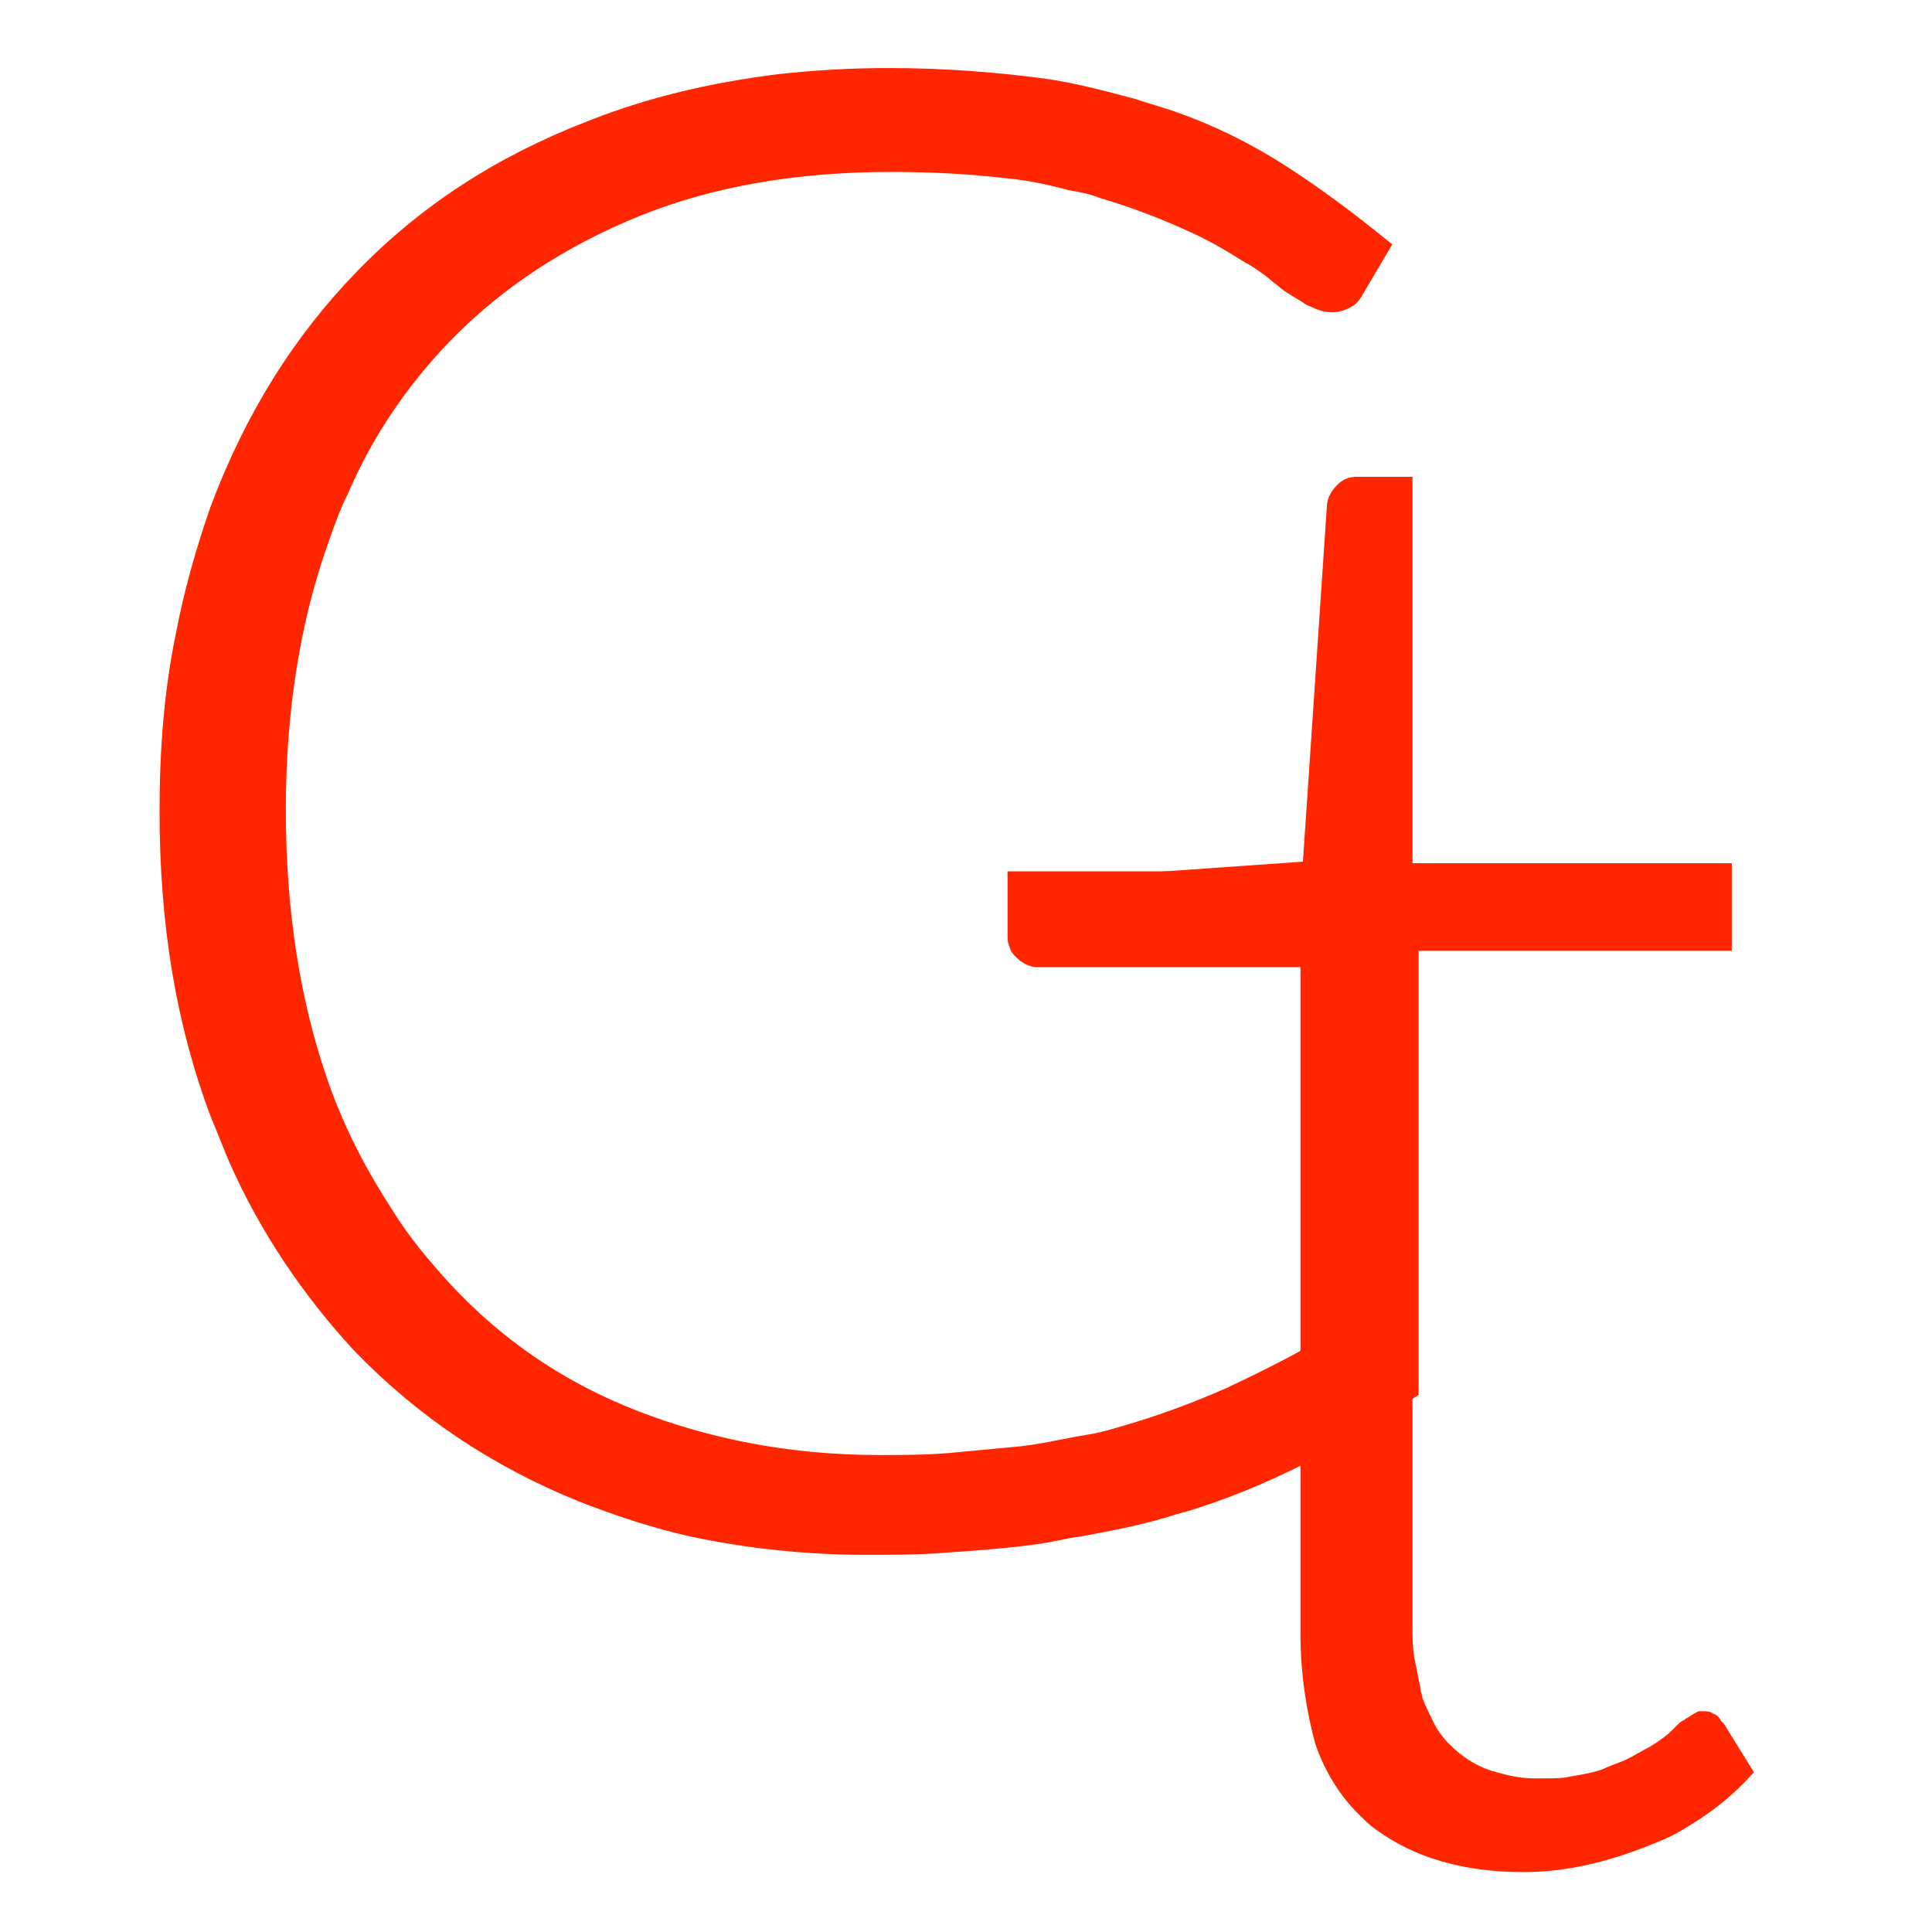
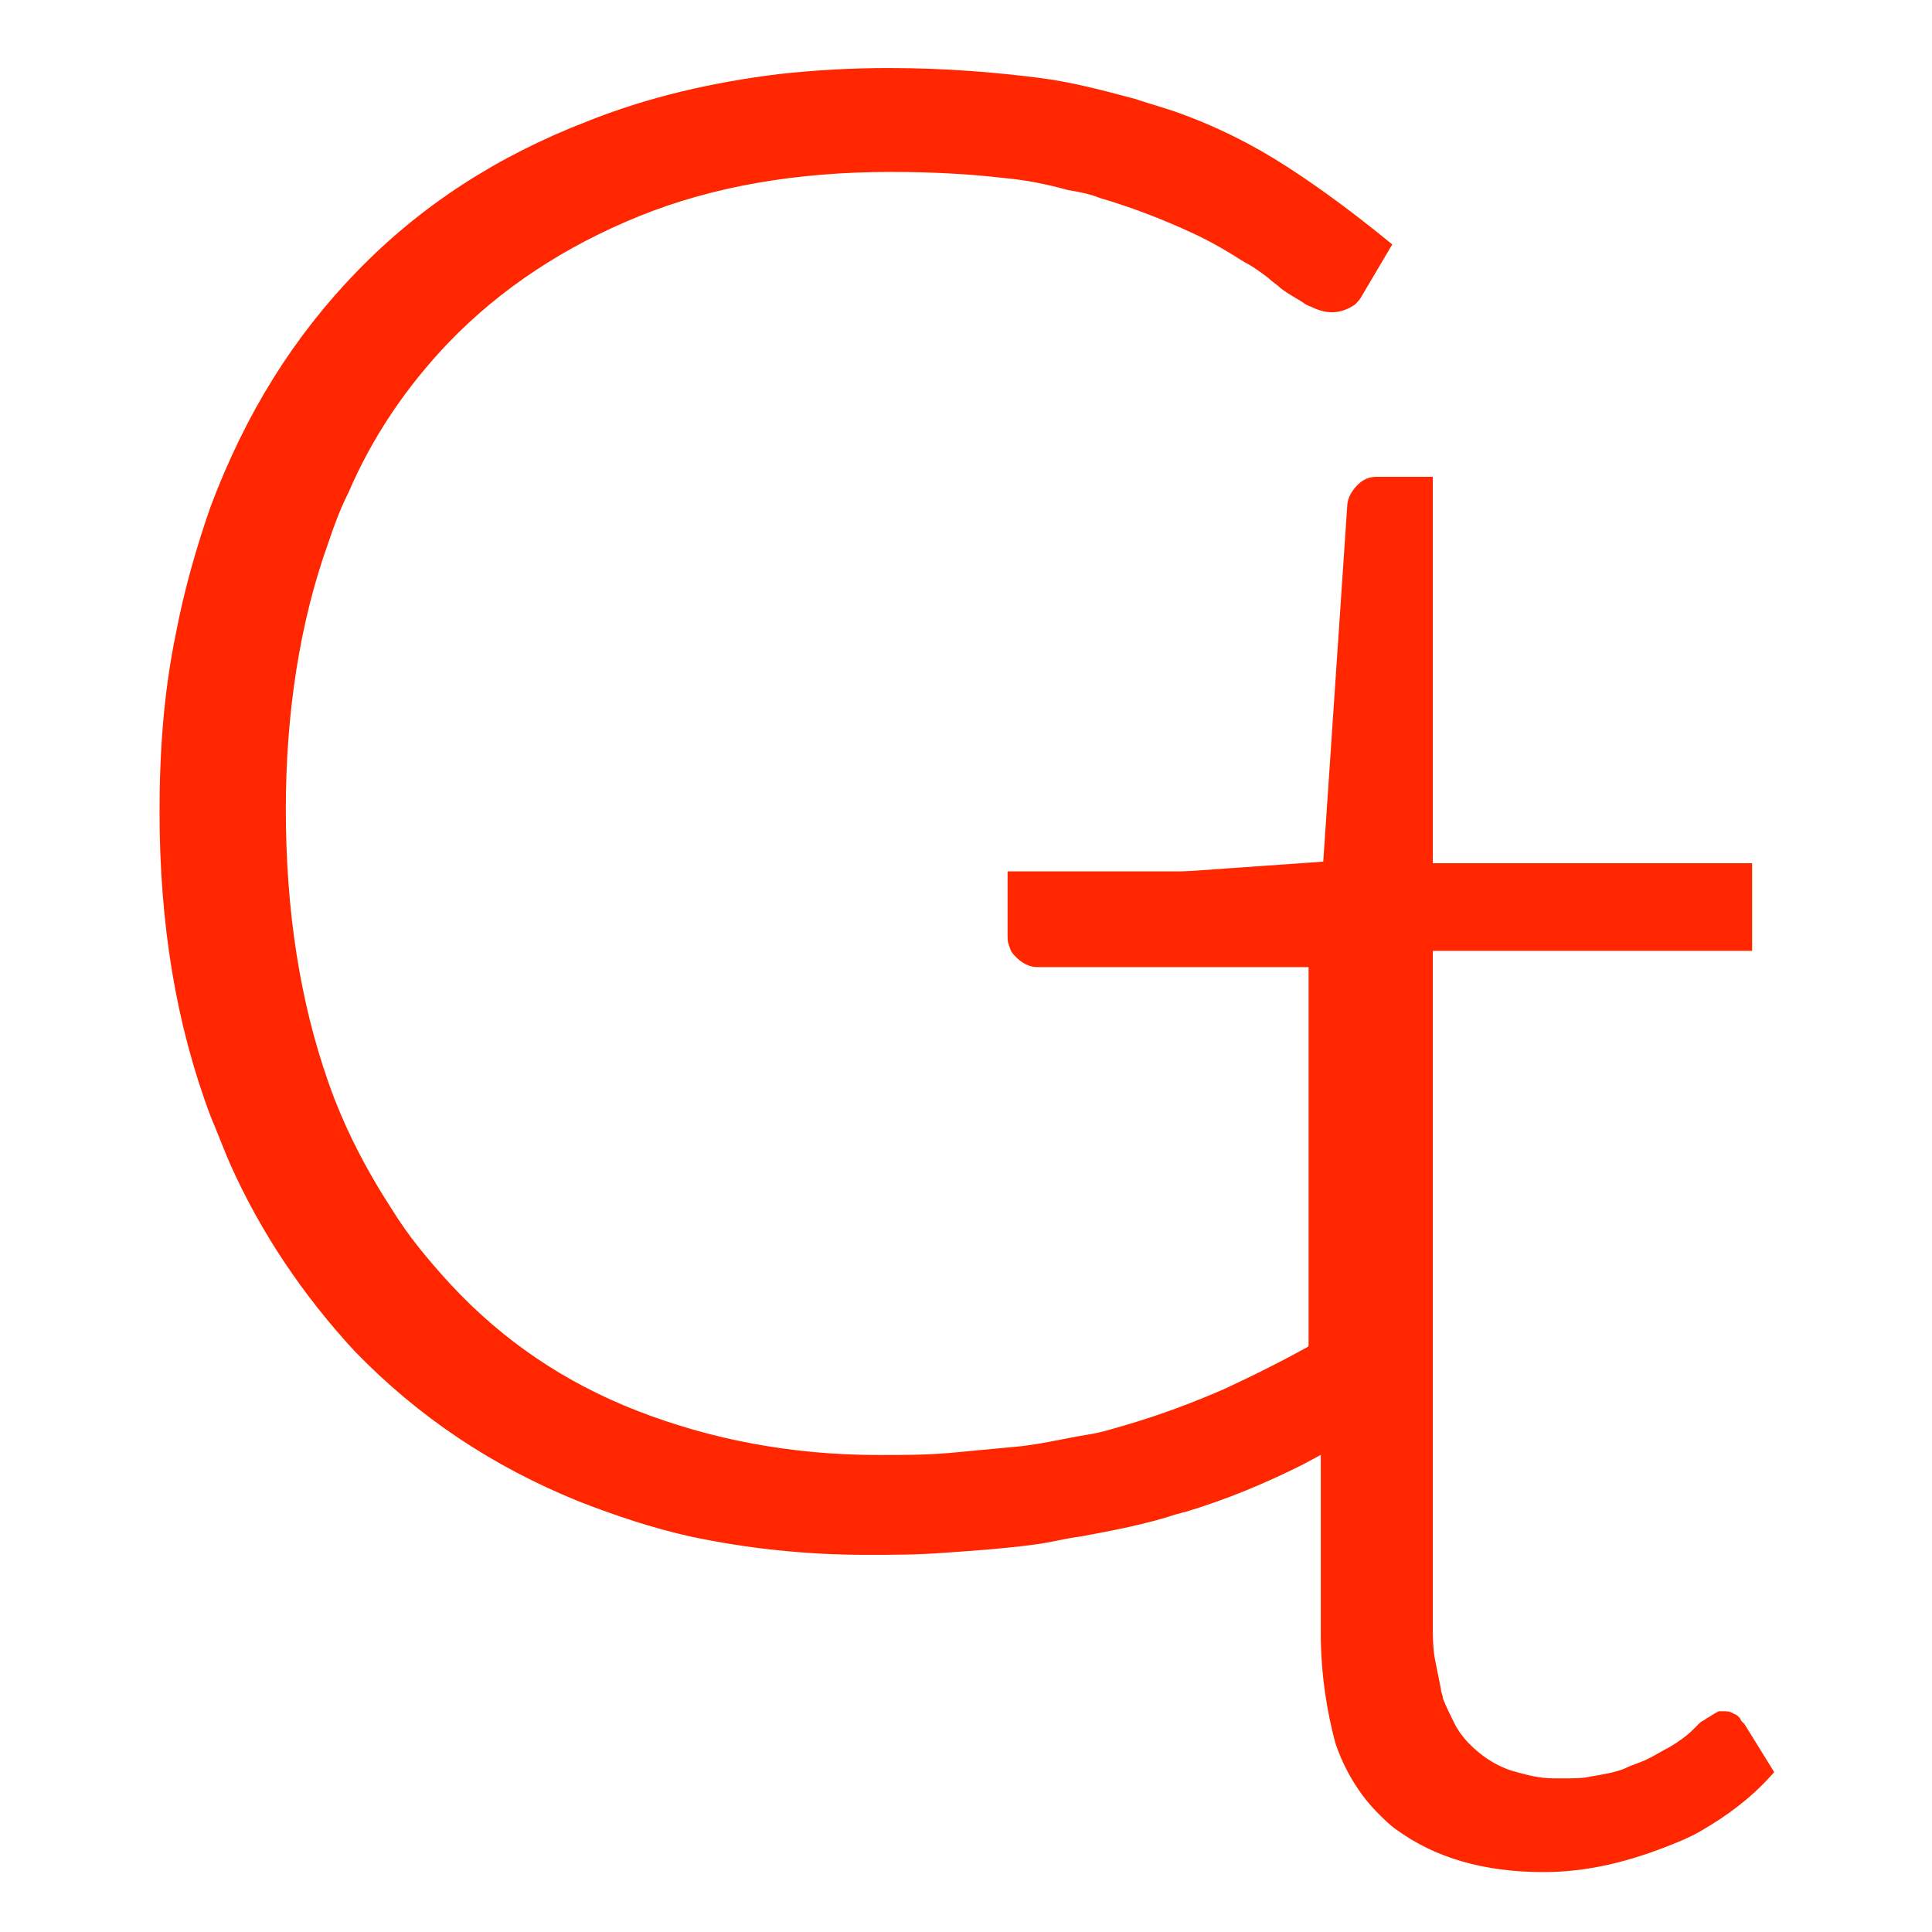
<svg xmlns="http://www.w3.org/2000/svg" version="1.1" id="Layer_1" x="0px" y="0px" viewBox="0 0 95 95" style="enable-background:new 0 0 95 95;" xml:space="preserve">
  <style type="text/css">
	.st0{fill-rule:evenodd;clip-rule:evenodd;fill:#FF2600;stroke:#FF2600;stroke-width:0.709;stroke-linecap:round;}
</style>
-   <path class="st0" d="M64.7,66.2V47.2H51.1c-0.2,0-0.3,0-0.5-0.1c-0.2-0.1-0.3-0.2-0.4-0.3c-0.1-0.1-0.2-0.2-0.2-0.3  c-0.1-0.2-0.1-0.3-0.1-0.5v-2.8h19.5v25.2c-1.8,1.2-3.6,2.3-5.5,3.3c-1.8,0.9-3.7,1.7-5.7,2.3c-0.1,0-0.3,0.1-0.4,0.1  c-1.5,0.5-3.1,0.8-4.7,1.1c-0.8,0.1-1.5,0.3-2.3,0.4c-1.5,0.2-3,0.3-4.4,0.4c-1.3,0.1-2.5,0.1-3.8,0.1c-2.9,0-5.8-0.3-8.6-0.9  c-1.8-0.4-3.6-1-5.4-1.7c-4.2-1.7-7.8-4.1-10.9-7.3c-2.5-2.7-4.6-5.8-6.1-9.2c-0.3-0.7-0.6-1.5-0.9-2.2c-1.7-4.5-2.5-9.4-2.5-14.9  c0-2.9,0.2-5.8,0.8-8.7c0.4-2.1,1-4.2,1.7-6.2c1.7-4.5,4-8.2,7.1-11.4S24.6,8,29,6.3c3-1.2,6.1-1.9,9.3-2.3c1.8-0.2,3.6-0.3,5.4-0.3  c2.7,0,5.2,0.2,7.5,0.5c1.5,0.2,3,0.6,4.5,1c0.6,0.2,1.3,0.4,1.9,0.6c2,0.7,3.8,1.6,5.5,2.7s3.3,2.3,4.9,3.6l-1.3,2.2  c-0.1,0.2-0.2,0.3-0.3,0.4c-0.3,0.2-0.6,0.3-0.9,0.3c-0.3,0-0.6-0.1-0.8-0.2c-0.2-0.1-0.3-0.1-0.4-0.2c-0.3-0.2-0.7-0.4-1.1-0.7  c-0.2-0.2-0.4-0.3-0.6-0.5c-0.4-0.3-0.8-0.6-1.2-0.8c-0.8-0.5-1.6-1-2.7-1.5c-1.3-0.6-2.8-1.2-4.5-1.7c-0.5-0.2-1-0.3-1.6-0.4  c-1.1-0.3-2.1-0.5-3.2-0.6c-1.7-0.2-3.6-0.3-5.6-0.3c-4.6,0-8.8,0.7-12.5,2.2s-6.9,3.6-9.5,6.3c-2.1,2.2-3.8,4.7-5,7.5  c-0.4,0.8-0.7,1.6-1,2.5c-1.4,3.9-2.1,8.4-2.1,13.2c0,5,0.7,9.5,2.1,13.5c0.8,2.3,1.9,4.4,3.2,6.4c0.8,1.3,1.8,2.5,2.9,3.7  c2.6,2.8,5.7,4.9,9.3,6.3s7.6,2.2,12,2.2c1.2,0,2.3,0,3.5-0.1c1.1-0.1,2.1-0.2,3.2-0.3c1.2-0.1,2.4-0.4,3.6-0.6  c0.7-0.1,1.3-0.3,2-0.5c1.7-0.5,3.3-1.1,4.9-1.8c1.5-0.7,3.1-1.5,4.5-2.3C64.6,66.3,64.7,66.2,64.7,66.2z" />
-   <path class="st0" d="M64.3,80.3v-34h-7.2c-0.1,0-0.3,0-0.4,0c-0.2,0-0.4-0.1-0.5-0.3c-0.2-0.1-0.3-0.4-0.3-0.6c0-0.1,0-0.2,0-0.3  v-1.8l8.5-0.6l1.2-17.8c0-0.3,0.2-0.6,0.4-0.8c0,0,0,0,0,0c0.2-0.2,0.4-0.3,0.7-0.3c0.1,0,0.1,0,0.2,0h2.2v19h15.7v3.6H69.1V80  c0,0.5,0,1,0.1,1.6c0.1,0.5,0.2,1,0.3,1.5c0,0.2,0.1,0.3,0.1,0.5c0.2,0.5,0.4,0.9,0.6,1.3c0.2,0.4,0.5,0.8,0.8,1.1  c0.6,0.6,1.3,1.1,2.2,1.4c0.7,0.2,1.4,0.4,2.2,0.4c0.2,0,0.4,0,0.5,0c0.5,0,1,0,1.4-0.1c0.6-0.1,1.2-0.2,1.7-0.4  c0.4-0.2,0.8-0.3,1.2-0.5c0.4-0.2,0.7-0.4,1.1-0.6c0.5-0.3,0.9-0.6,1.2-0.9c0.1-0.1,0.2-0.2,0.3-0.3c0.1-0.1,0.2-0.1,0.3-0.2  c0.2-0.1,0.3-0.2,0.5-0.3c0.1,0,0.1,0,0.2,0c0.1,0,0.2,0,0.3,0.1c0.1,0,0.2,0.1,0.2,0.2c0.1,0.1,0.1,0.1,0.2,0.2l1.3,2.1  c-1,1.1-2.1,1.9-3.3,2.6c-0.5,0.3-1,0.5-1.5,0.7c-2,0.8-4,1.3-6.1,1.3c-2.9,0-5.2-0.7-7-2c-0.3-0.2-0.6-0.5-0.9-0.8  c-0.9-0.9-1.6-2.1-2-3.3C64.6,84.1,64.3,82.3,64.3,80.3z" />
+   <path class="st0" d="M64.7,66.2v-19H51.1c-0.2,0-0.3,0-0.5-0.1s-0.3-0.2-0.4-0.3c-0.1-0.1-0.2-0.2-0.2-0.3c-0.1-0.2-0.1-0.3-0.1-0.5  v-2.8h19.5v25.2c-1.8,1.2-3.6,2.3-5.5,3.3c-1.8,0.9-3.7,1.7-5.7,2.3c-0.1,0-0.3,0.1-0.4,0.1c-1.5,0.5-3.1,0.8-4.7,1.1  c-0.8,0.1-1.5,0.3-2.3,0.4c-1.5,0.2-3,0.3-4.4,0.4c-1.3,0.1-2.5,0.1-3.8,0.1c-2.9,0-5.8-0.3-8.6-0.9c-1.8-0.4-3.6-1-5.4-1.7  c-4.2-1.7-7.8-4.1-10.9-7.3c-2.5-2.7-4.6-5.8-6.1-9.2c-0.3-0.7-0.6-1.5-0.9-2.2C9,50.3,8.2,45.4,8.2,39.9c0-2.9,0.2-5.8,0.8-8.7  c0.4-2.1,1-4.2,1.7-6.2c1.7-4.5,4-8.2,7.1-11.4S24.6,8,29,6.3c3-1.2,6.1-1.9,9.3-2.3c1.8-0.2,3.6-0.3,5.4-0.3c2.7,0,5.2,0.2,7.5,0.5  c1.5,0.2,3,0.6,4.5,1c0.6,0.2,1.3,0.4,1.9,0.6c2,0.7,3.8,1.6,5.5,2.7s3.3,2.3,4.9,3.6l-1.3,2.2c-0.1,0.2-0.2,0.3-0.3,0.4  c-0.3,0.2-0.6,0.3-0.9,0.3s-0.6-0.1-0.8-0.2c-0.2-0.1-0.3-0.1-0.4-0.2c-0.3-0.2-0.7-0.4-1.1-0.7c-0.2-0.2-0.4-0.3-0.6-0.5  c-0.4-0.3-0.8-0.6-1.2-0.8c-0.8-0.5-1.6-1-2.7-1.5c-1.3-0.6-2.8-1.2-4.5-1.7c-0.5-0.2-1-0.3-1.6-0.4c-1.1-0.3-2.1-0.5-3.2-0.6  c-1.7-0.2-3.6-0.3-5.6-0.3c-4.6,0-8.8,0.7-12.5,2.2s-6.9,3.6-9.5,6.3c-2.1,2.2-3.8,4.7-5,7.5c-0.4,0.8-0.7,1.6-1,2.5  c-1.4,3.9-2.1,8.4-2.1,13.2c0,5,0.7,9.5,2.1,13.5c0.8,2.3,1.9,4.4,3.2,6.4c0.8,1.3,1.8,2.5,2.9,3.7c2.6,2.8,5.7,4.9,9.3,6.3  s7.6,2.2,12,2.2c1.2,0,2.3,0,3.5-0.1c1.1-0.1,2.1-0.2,3.2-0.3c1.2-0.1,2.4-0.4,3.6-0.6c0.7-0.1,1.3-0.3,2-0.5  c1.7-0.5,3.3-1.1,4.9-1.8c1.5-0.7,3.1-1.5,4.5-2.3C64.6,66.3,64.7,66.2,64.7,66.2z" />
+   <path class="st0" d="M65.3,80.3v-34h-7.2c-0.1,0-0.3,0-0.4,0c-0.2,0-0.4-0.1-0.5-0.3c-0.2-0.1-0.3-0.4-0.3-0.6c0-0.1,0-0.2,0-0.3  v-1.8l8.5-0.6l1.2-17.8c0-0.3,0.2-0.6,0.4-0.8l0,0c0.2-0.2,0.4-0.3,0.7-0.3c0.1,0,0.1,0,0.2,0h2.2v19h15.7v3.6H70.1V80  c0,0.5,0,1,0.1,1.6c0.1,0.5,0.2,1,0.3,1.5c0,0.2,0.1,0.3,0.1,0.5c0.2,0.5,0.4,0.9,0.6,1.3s0.5,0.8,0.8,1.1c0.6,0.6,1.3,1.1,2.2,1.4  c0.7,0.2,1.4,0.4,2.2,0.4c0.2,0,0.4,0,0.5,0c0.5,0,1,0,1.4-0.1c0.6-0.1,1.2-0.2,1.7-0.4c0.4-0.2,0.8-0.3,1.2-0.5  c0.4-0.2,0.7-0.4,1.1-0.6c0.5-0.3,0.9-0.6,1.2-0.9c0.1-0.1,0.2-0.2,0.3-0.3c0.1-0.1,0.2-0.1,0.3-0.2c0.2-0.1,0.3-0.2,0.5-0.3  c0.1,0,0.1,0,0.2,0s0.2,0,0.3,0.1c0.1,0,0.2,0.1,0.2,0.2c0.1,0.1,0.1,0.1,0.2,0.2l1.3,2.1c-1,1.1-2.1,1.9-3.3,2.6  c-0.5,0.3-1,0.5-1.5,0.7c-2,0.8-4,1.3-6.1,1.3c-2.9,0-5.2-0.7-7-2c-0.3-0.2-0.6-0.5-0.9-0.8c-0.9-0.9-1.6-2.1-2-3.3  C65.6,84.1,65.3,82.3,65.3,80.3z" />
</svg>
